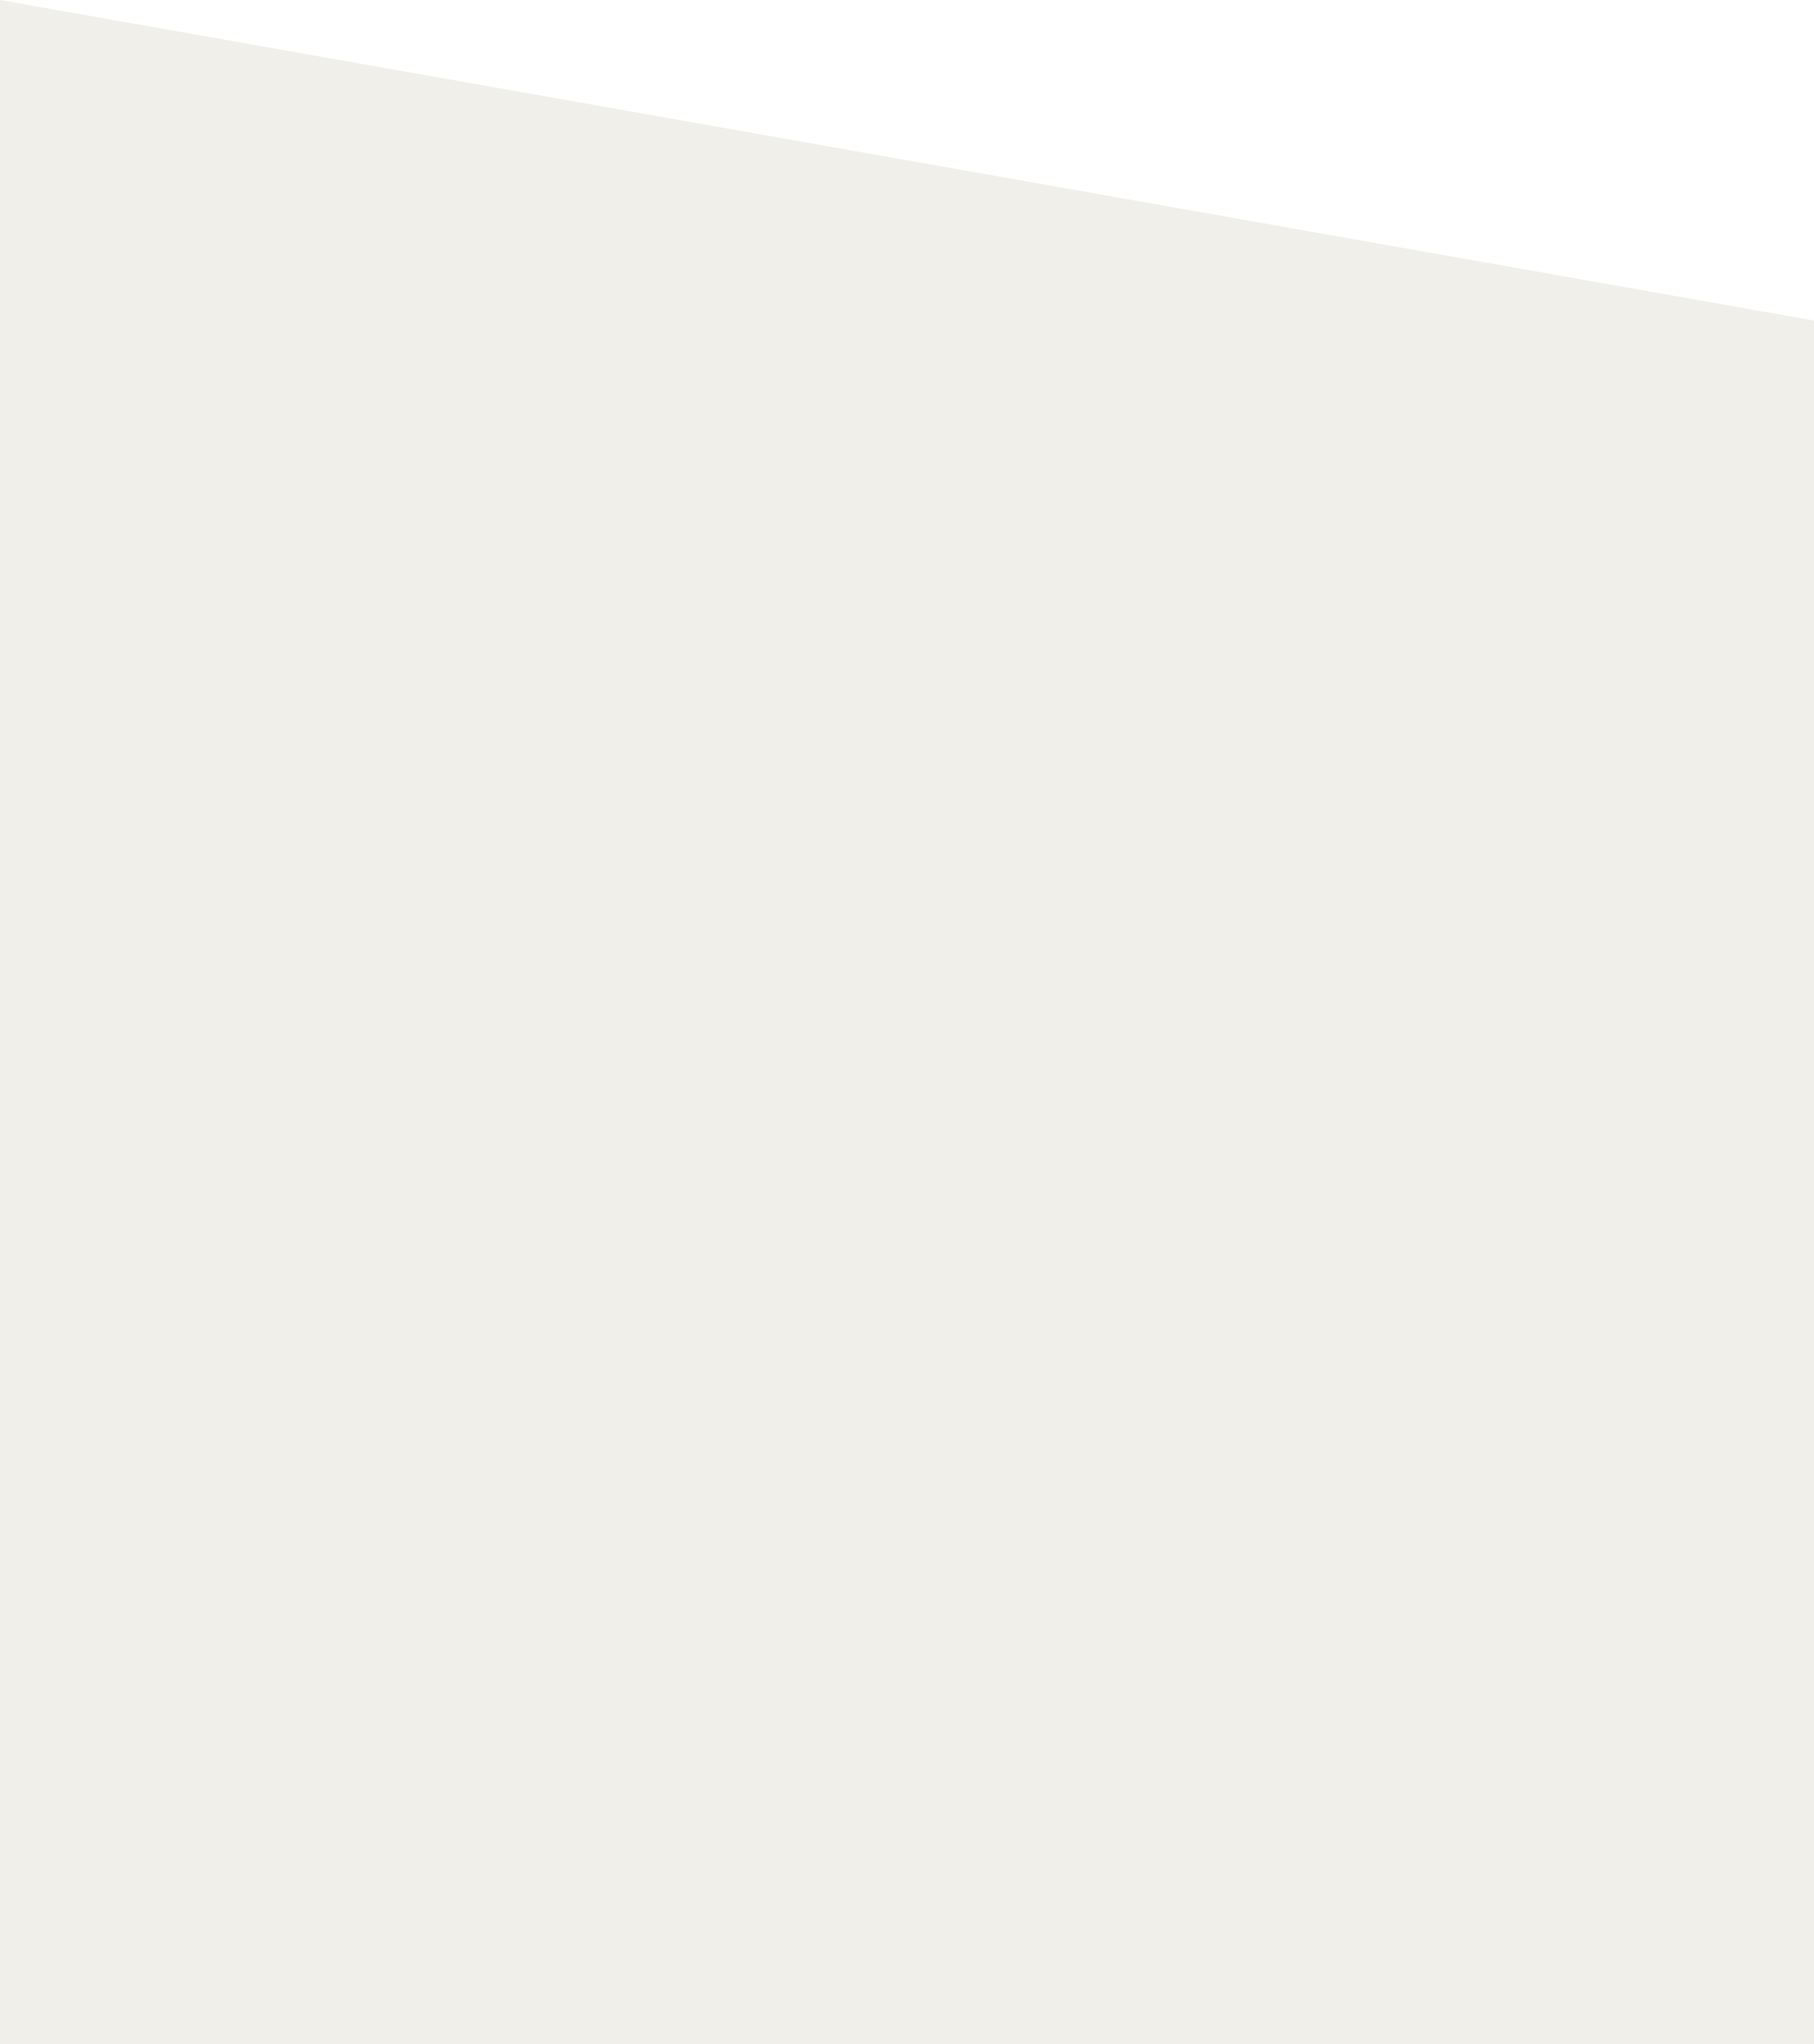
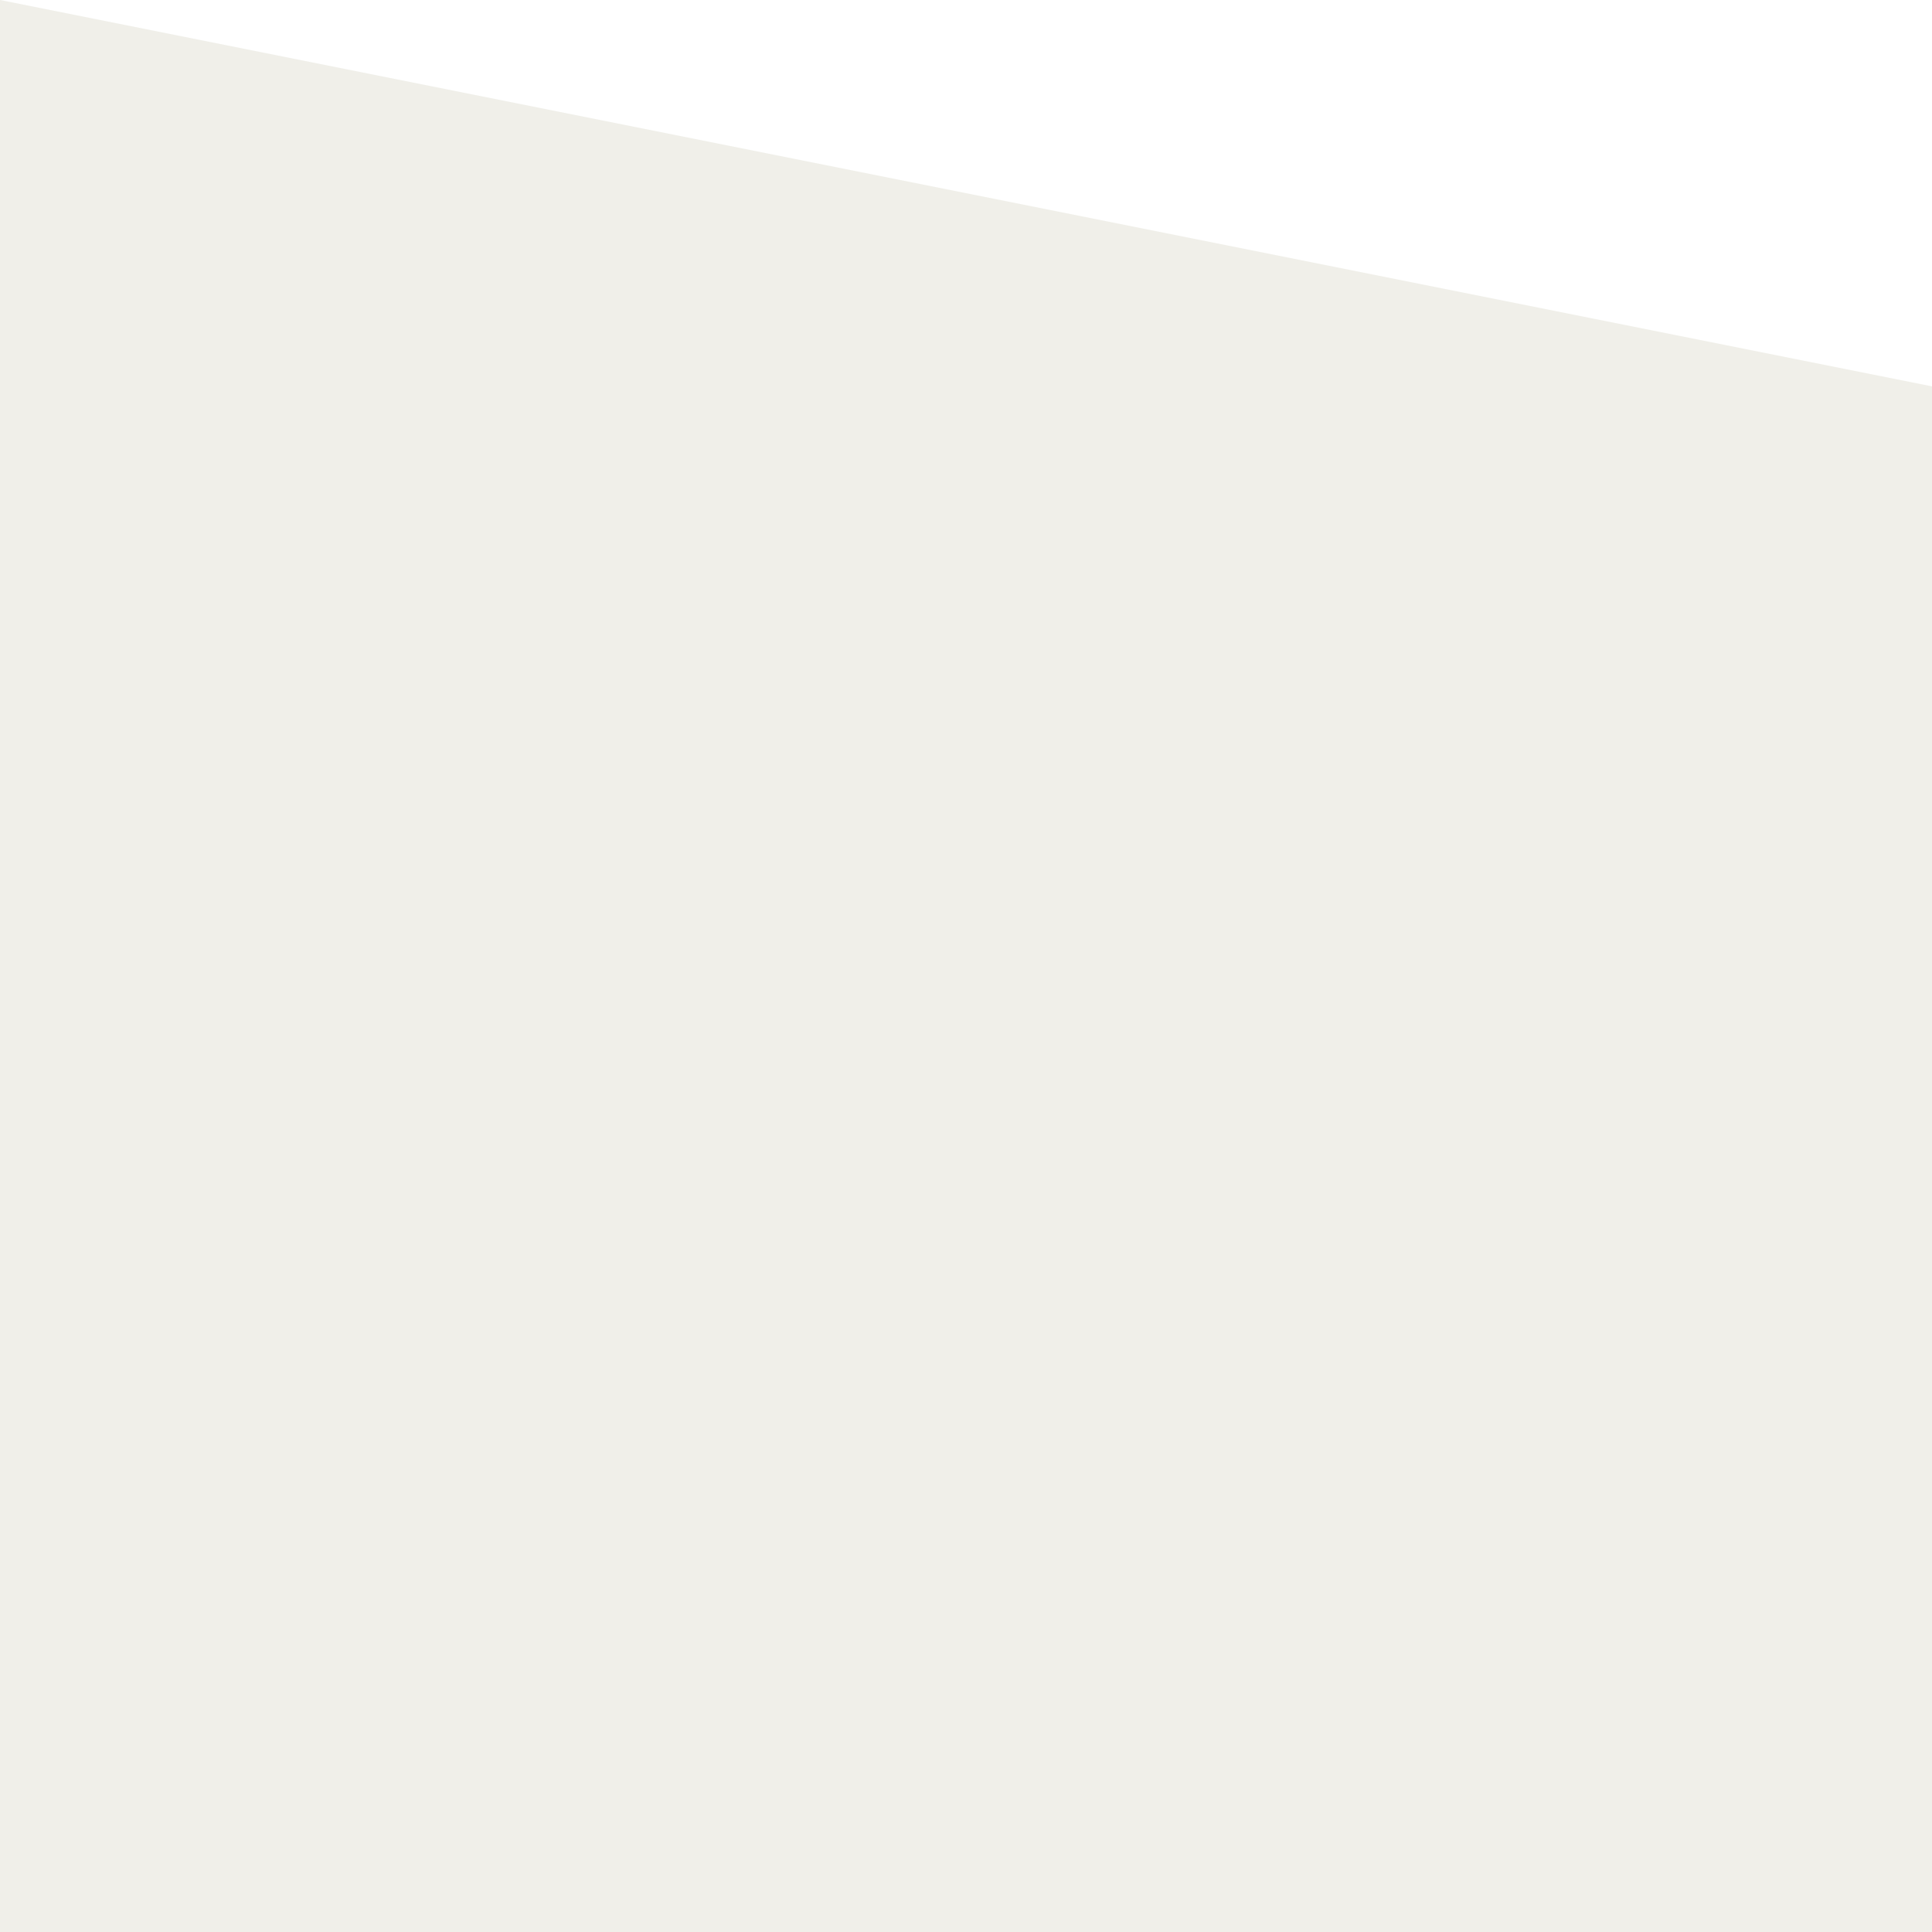
- <svg xmlns="http://www.w3.org/2000/svg" version="1.1" id="Layer_1" x="0px" y="0px" width="900.006px" height="1013.986px" viewBox="0 0 900.006 1013.986" enable-background="new 0 0 900.006 1013.986" xml:space="preserve" preserveAspectRatio="none">
+ <svg xmlns="http://www.w3.org/2000/svg" version="1.1" id="Layer_1" x="0px" y="0px" viewBox="0 0 100 100" xml:space="preserve" preserveAspectRatio="none">
  <g>
-     <path fill-rule="evenodd" clip-rule="evenodd" fill="#F0EFE9" d="M0.01,0l899.997,159.008v854.979H0L0.01,0z" />
+     <path fill-rule="evenodd" clip-rule="evenodd" fill="#F0EFE9" d="M0 0 L100 20 V100 H0 z" />
  </g>
</svg>
